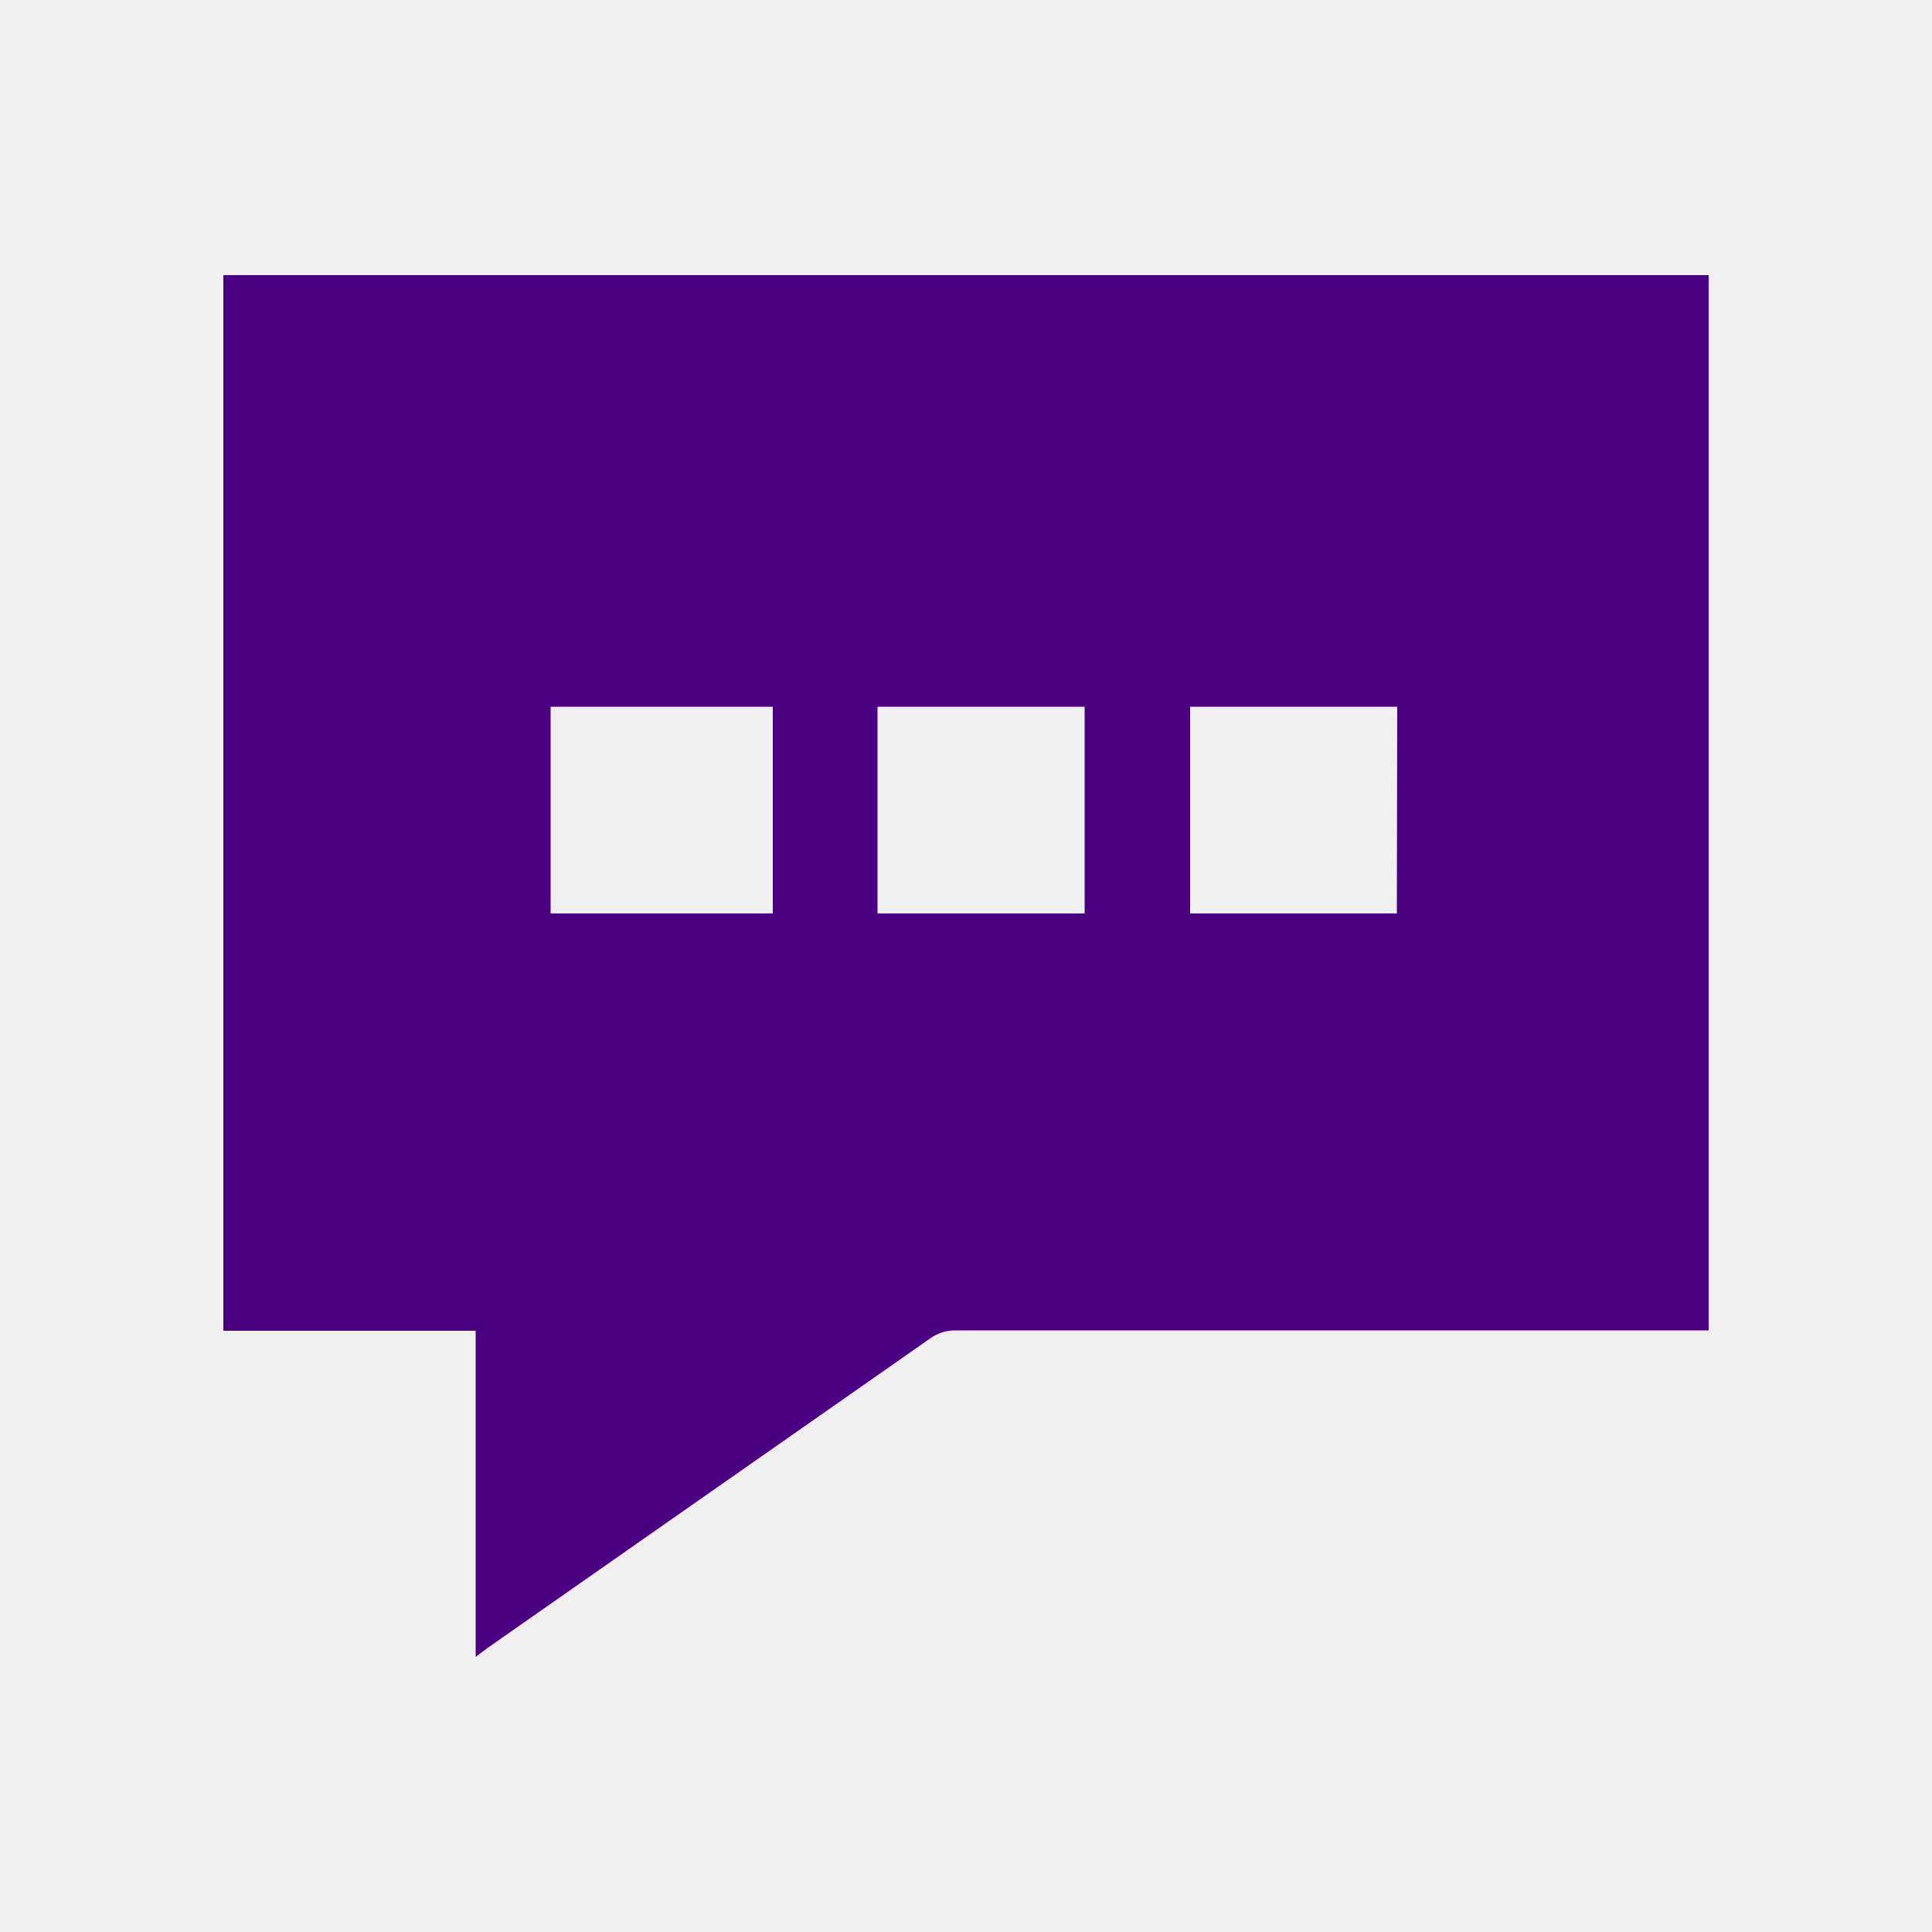
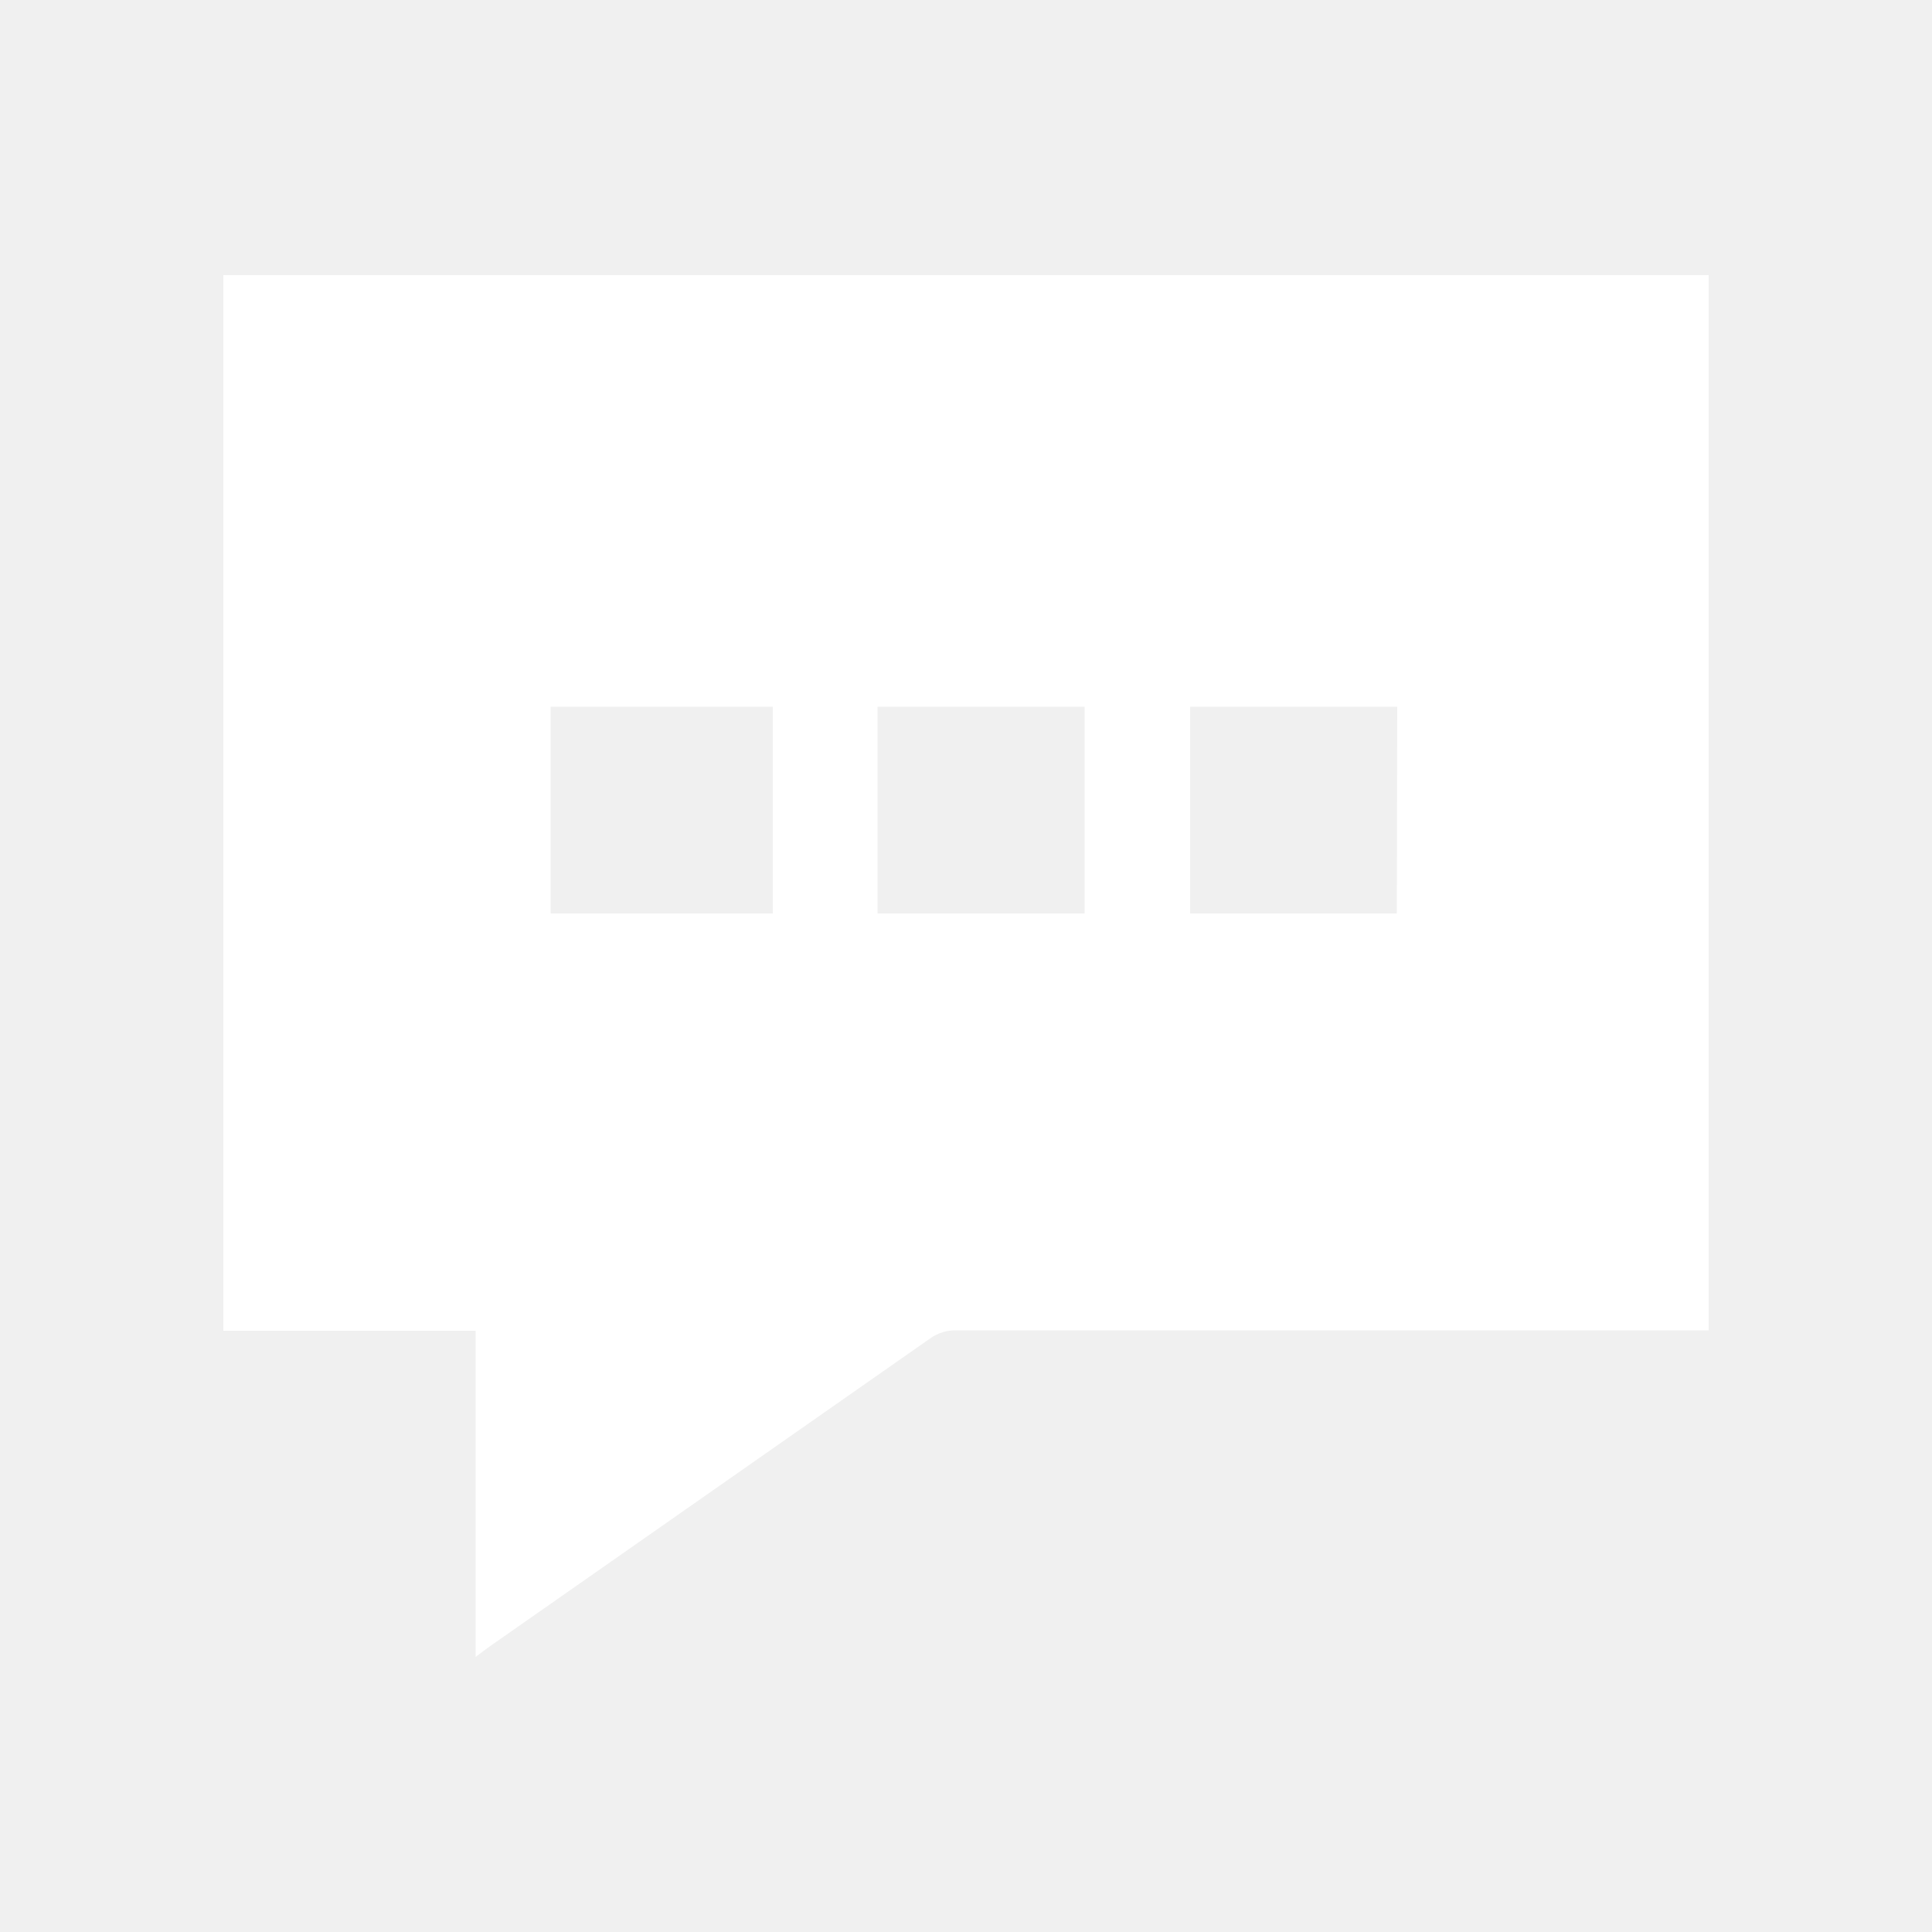
<svg xmlns="http://www.w3.org/2000/svg" id="Layer_1" data-name="Layer 1" viewBox="0 0 50 50">
  <defs>
-     <style>.cls-1{fill:indigo;}</style>
+     <style>.cls-1{fill:white;}</style>
  </defs>
  <path class="cls-1" d="M12.31,42.88V34.44H5.78V7.12H44.22V34.43H24.75a1.1,1.1,0,0,0-.68.21l-11.44,8ZM20,18.29H14.25v5.35H20Zm8.07,5.35V18.29H22.71v5.35Zm8.09-5.35H30.8v5.35h5.35Z" />
</svg>
